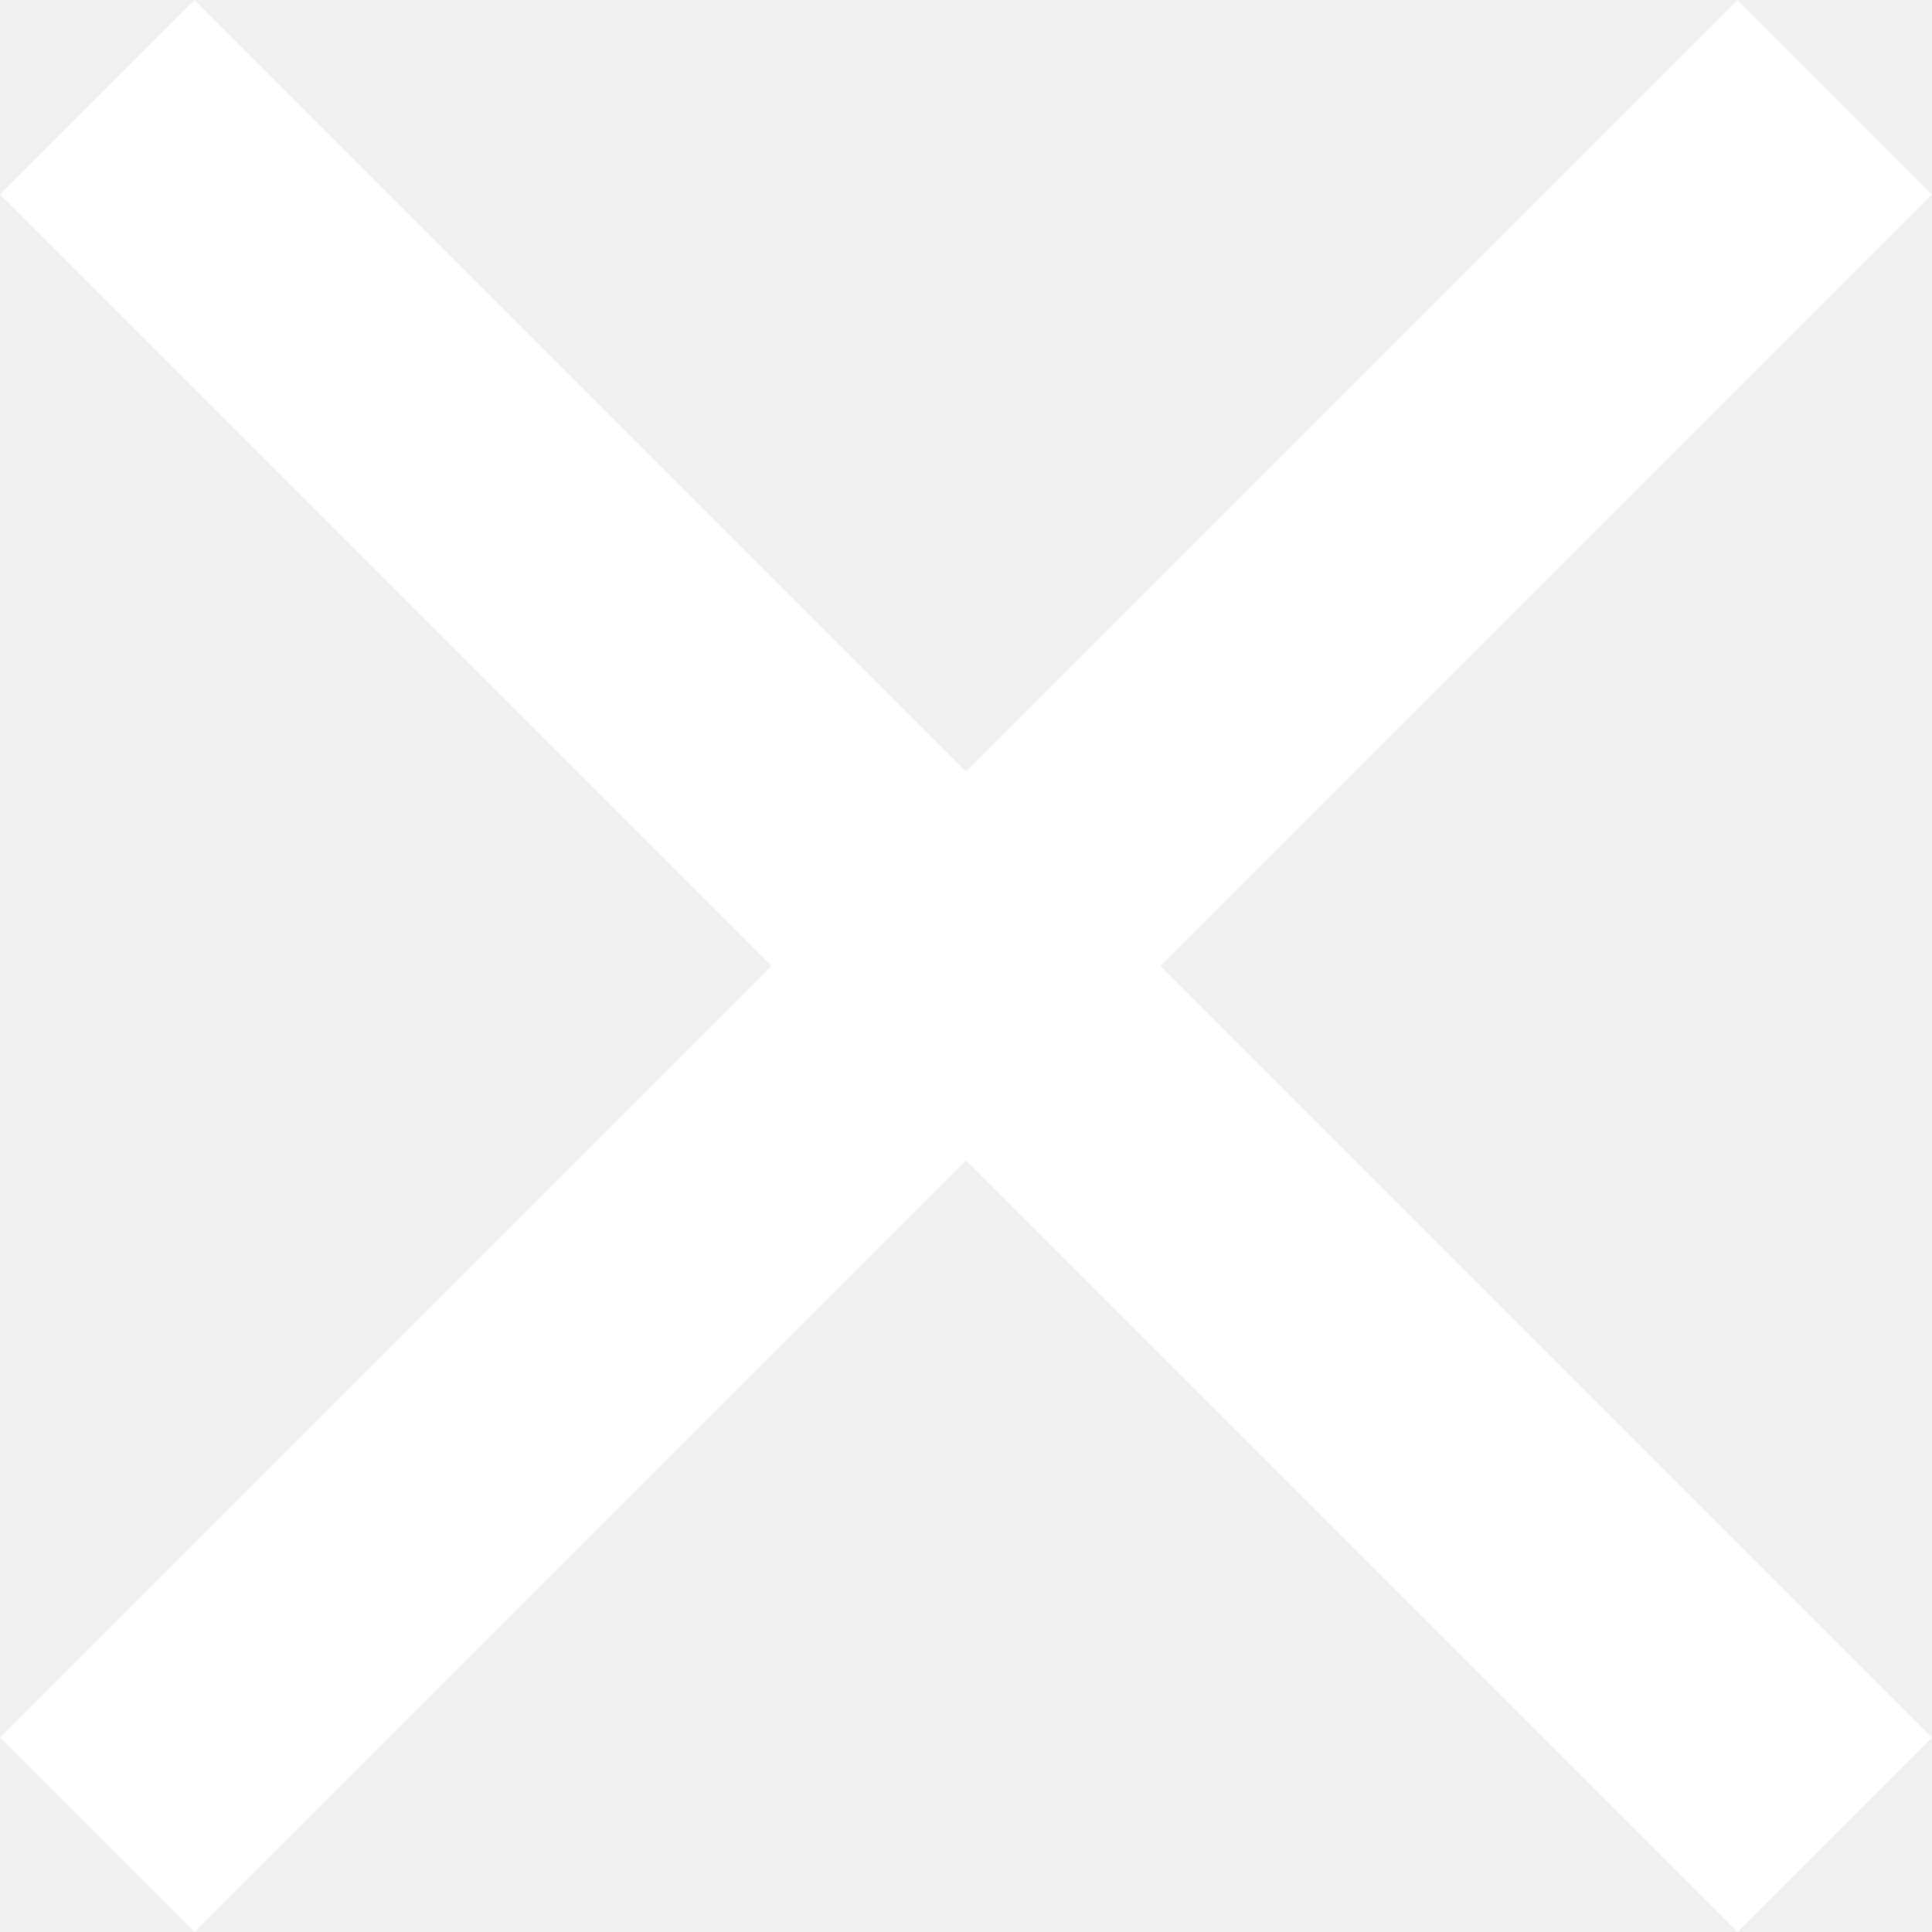
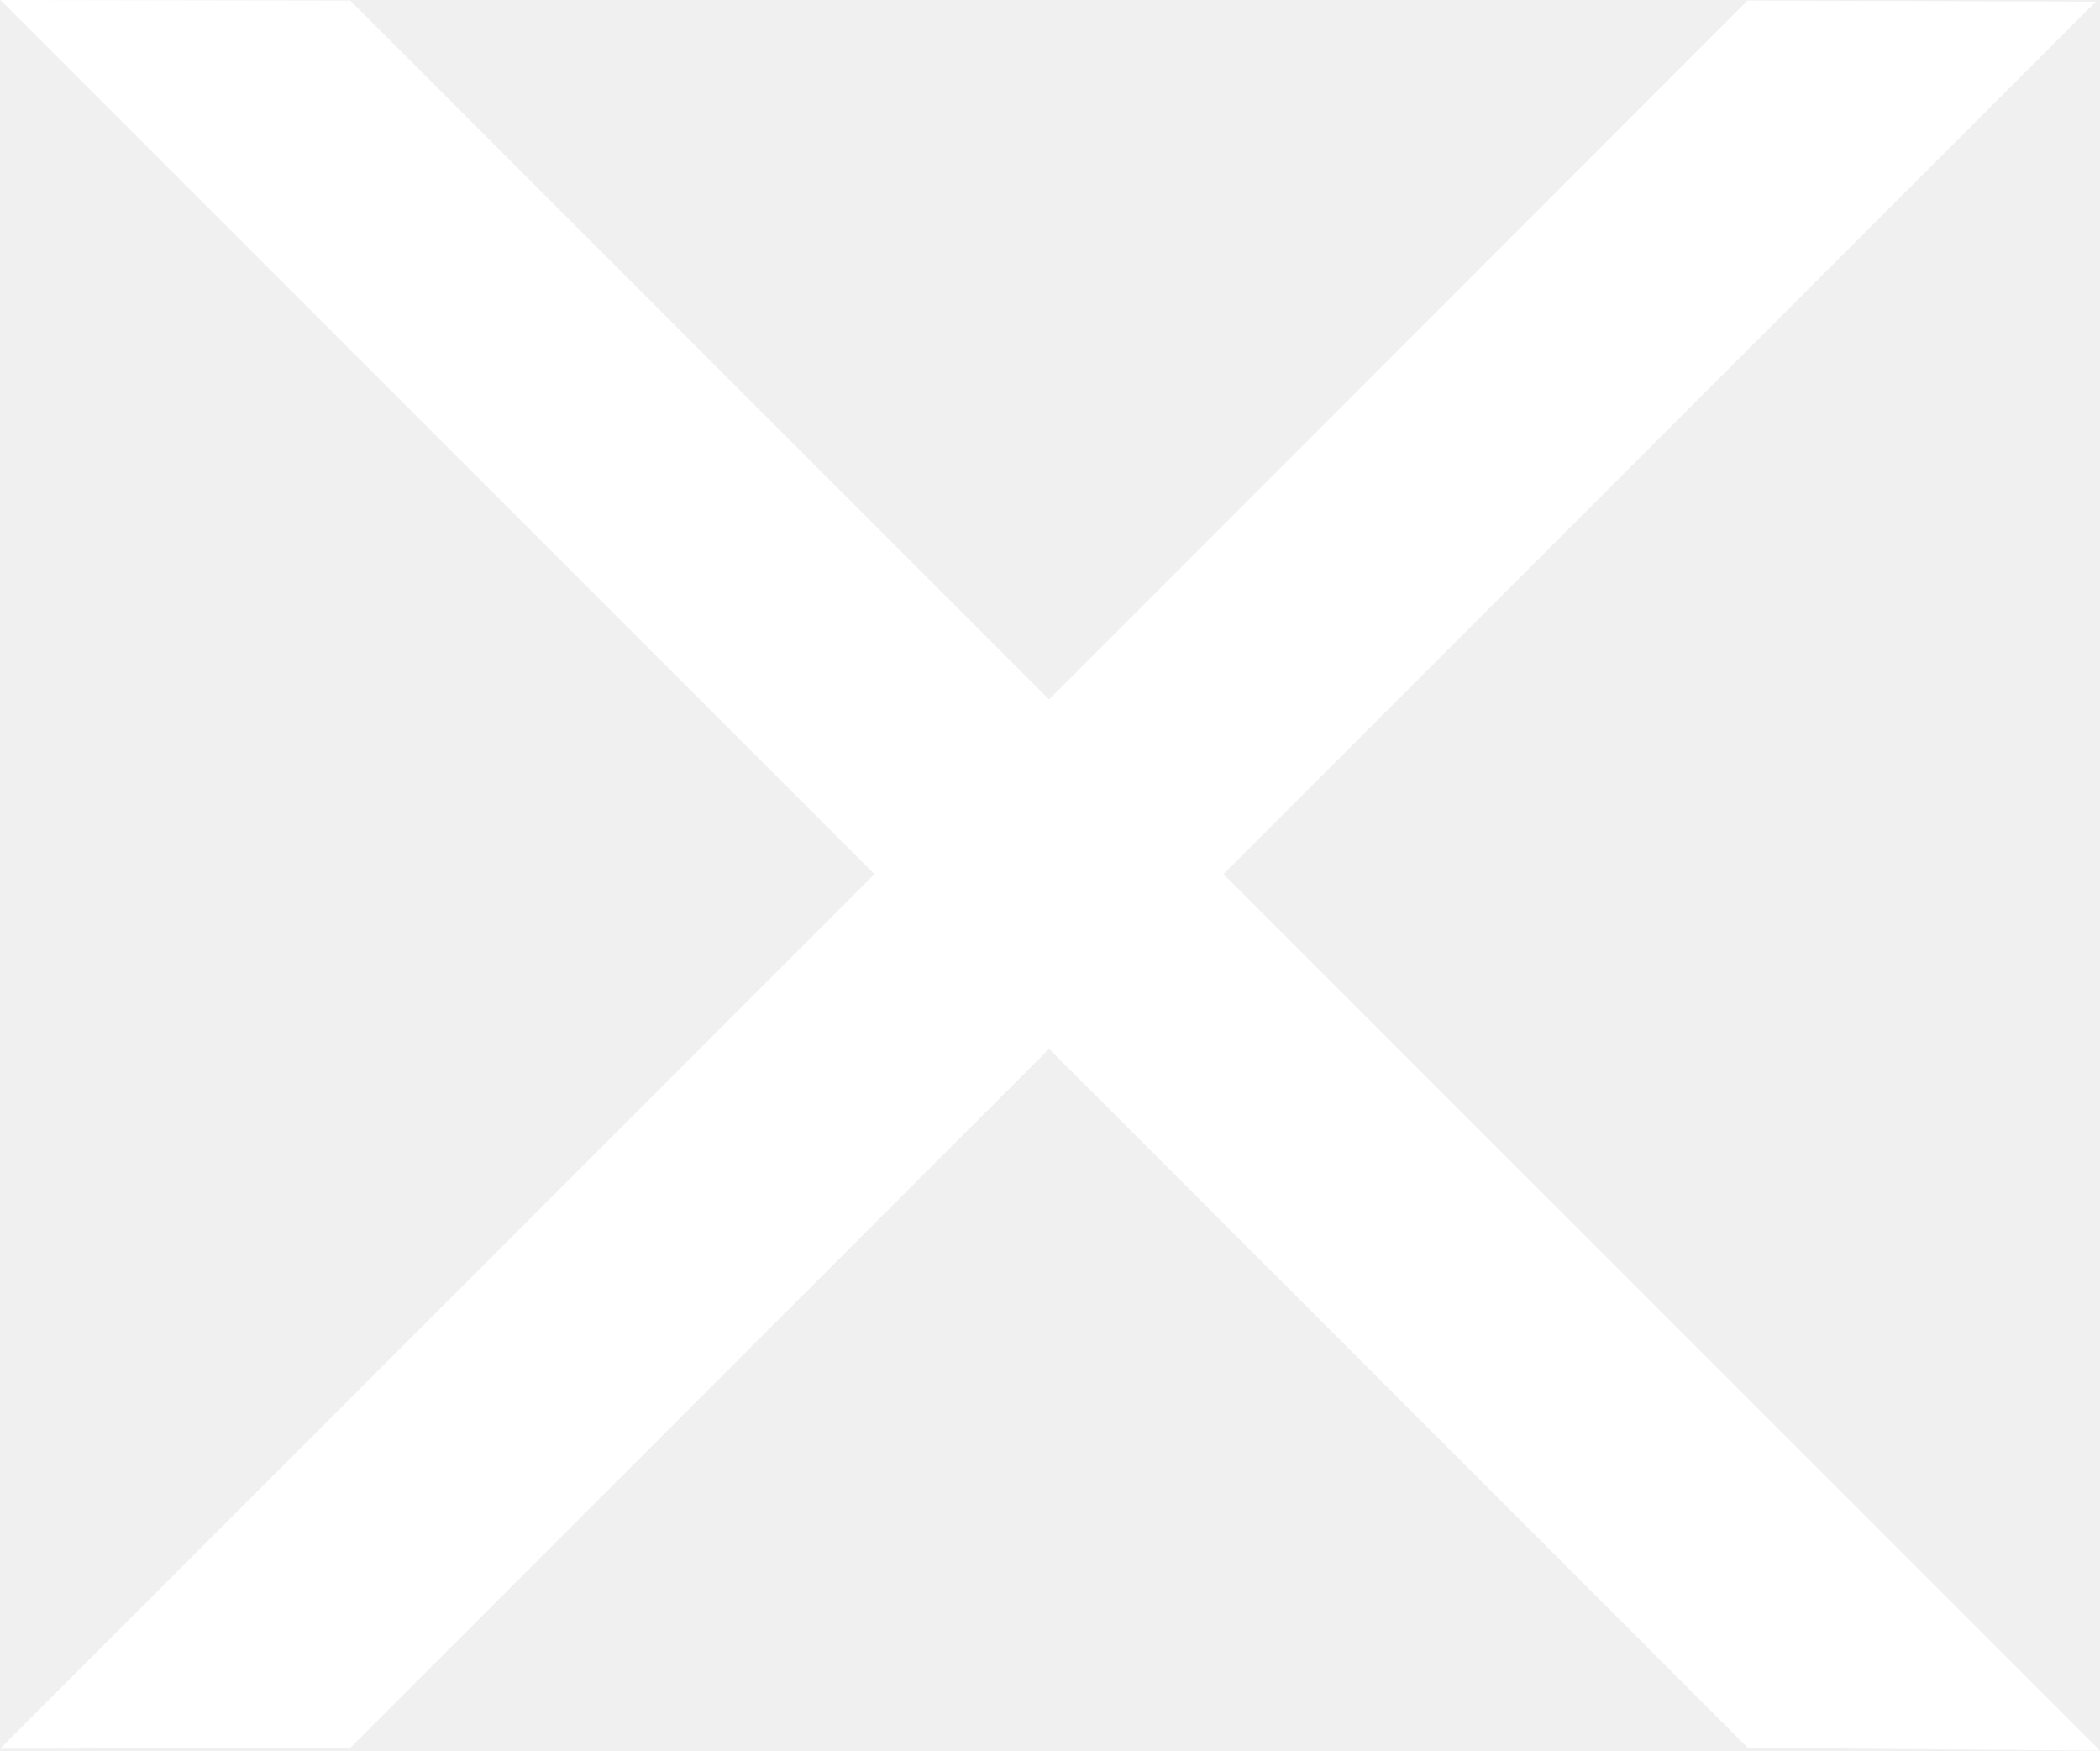
- <svg xmlns="http://www.w3.org/2000/svg" width="40" height="40" viewBox="0 0 40 40">
+ <svg xmlns="http://www.w3.org/2000/svg" width="43.094" height="35.916" viewBox="0 0 43.094 35.916">
  <defs>
    <style>.a{fill:#fff;}</style>
  </defs>
-   <path class="a" d="M47.5,11.529,43.471,7.5,27.5,23.471,11.529,7.5,7.5,11.529,23.471,27.5,7.5,43.471,11.529,47.5,27.5,31.529,43.471,47.5,47.5,43.471,31.529,27.5Z" transform="translate(-7.5 -7.5)" />
+   <path class="a" d="M43.369,11.142l.059-7.227L25.446,21.9,7.546,4l-.023,7.146L21.862,25.48,7.524,39.819,7.512,47,25.446,29.064,43.39,47.008l-.021-7.189L29.03,25.48Z" transform="translate(47.008 -7.512) rotate(90)" />
</svg>
